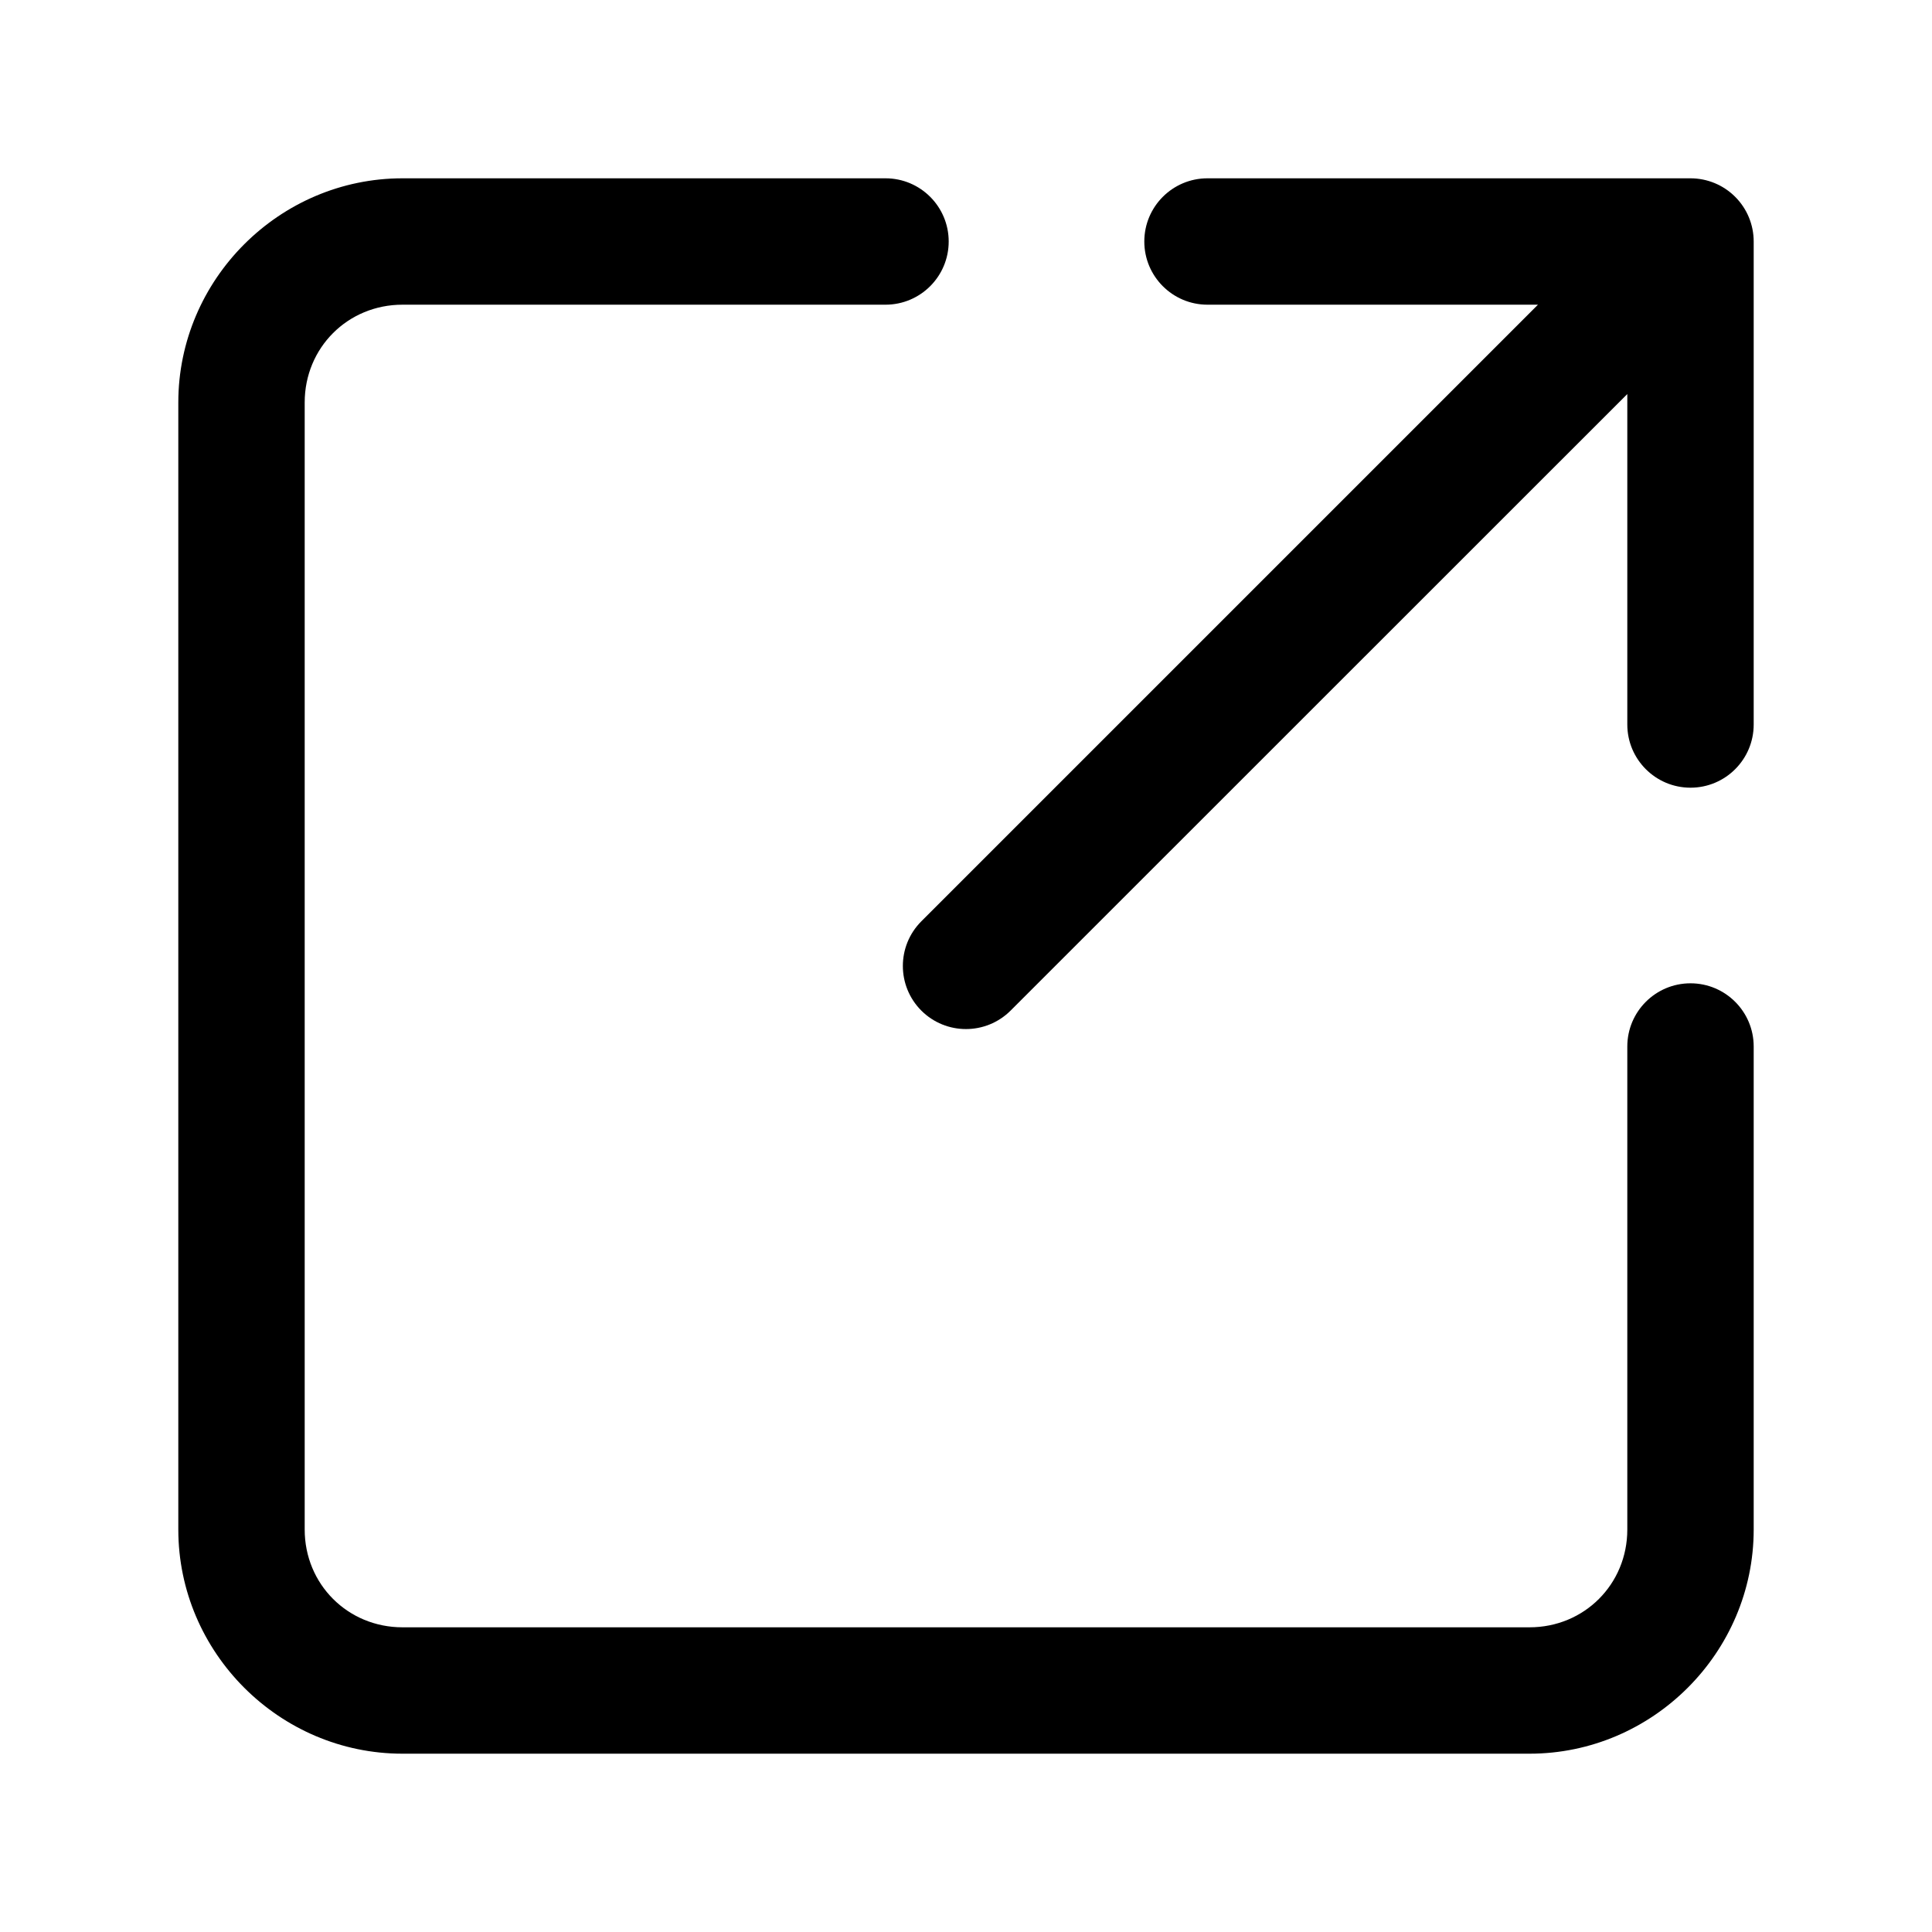
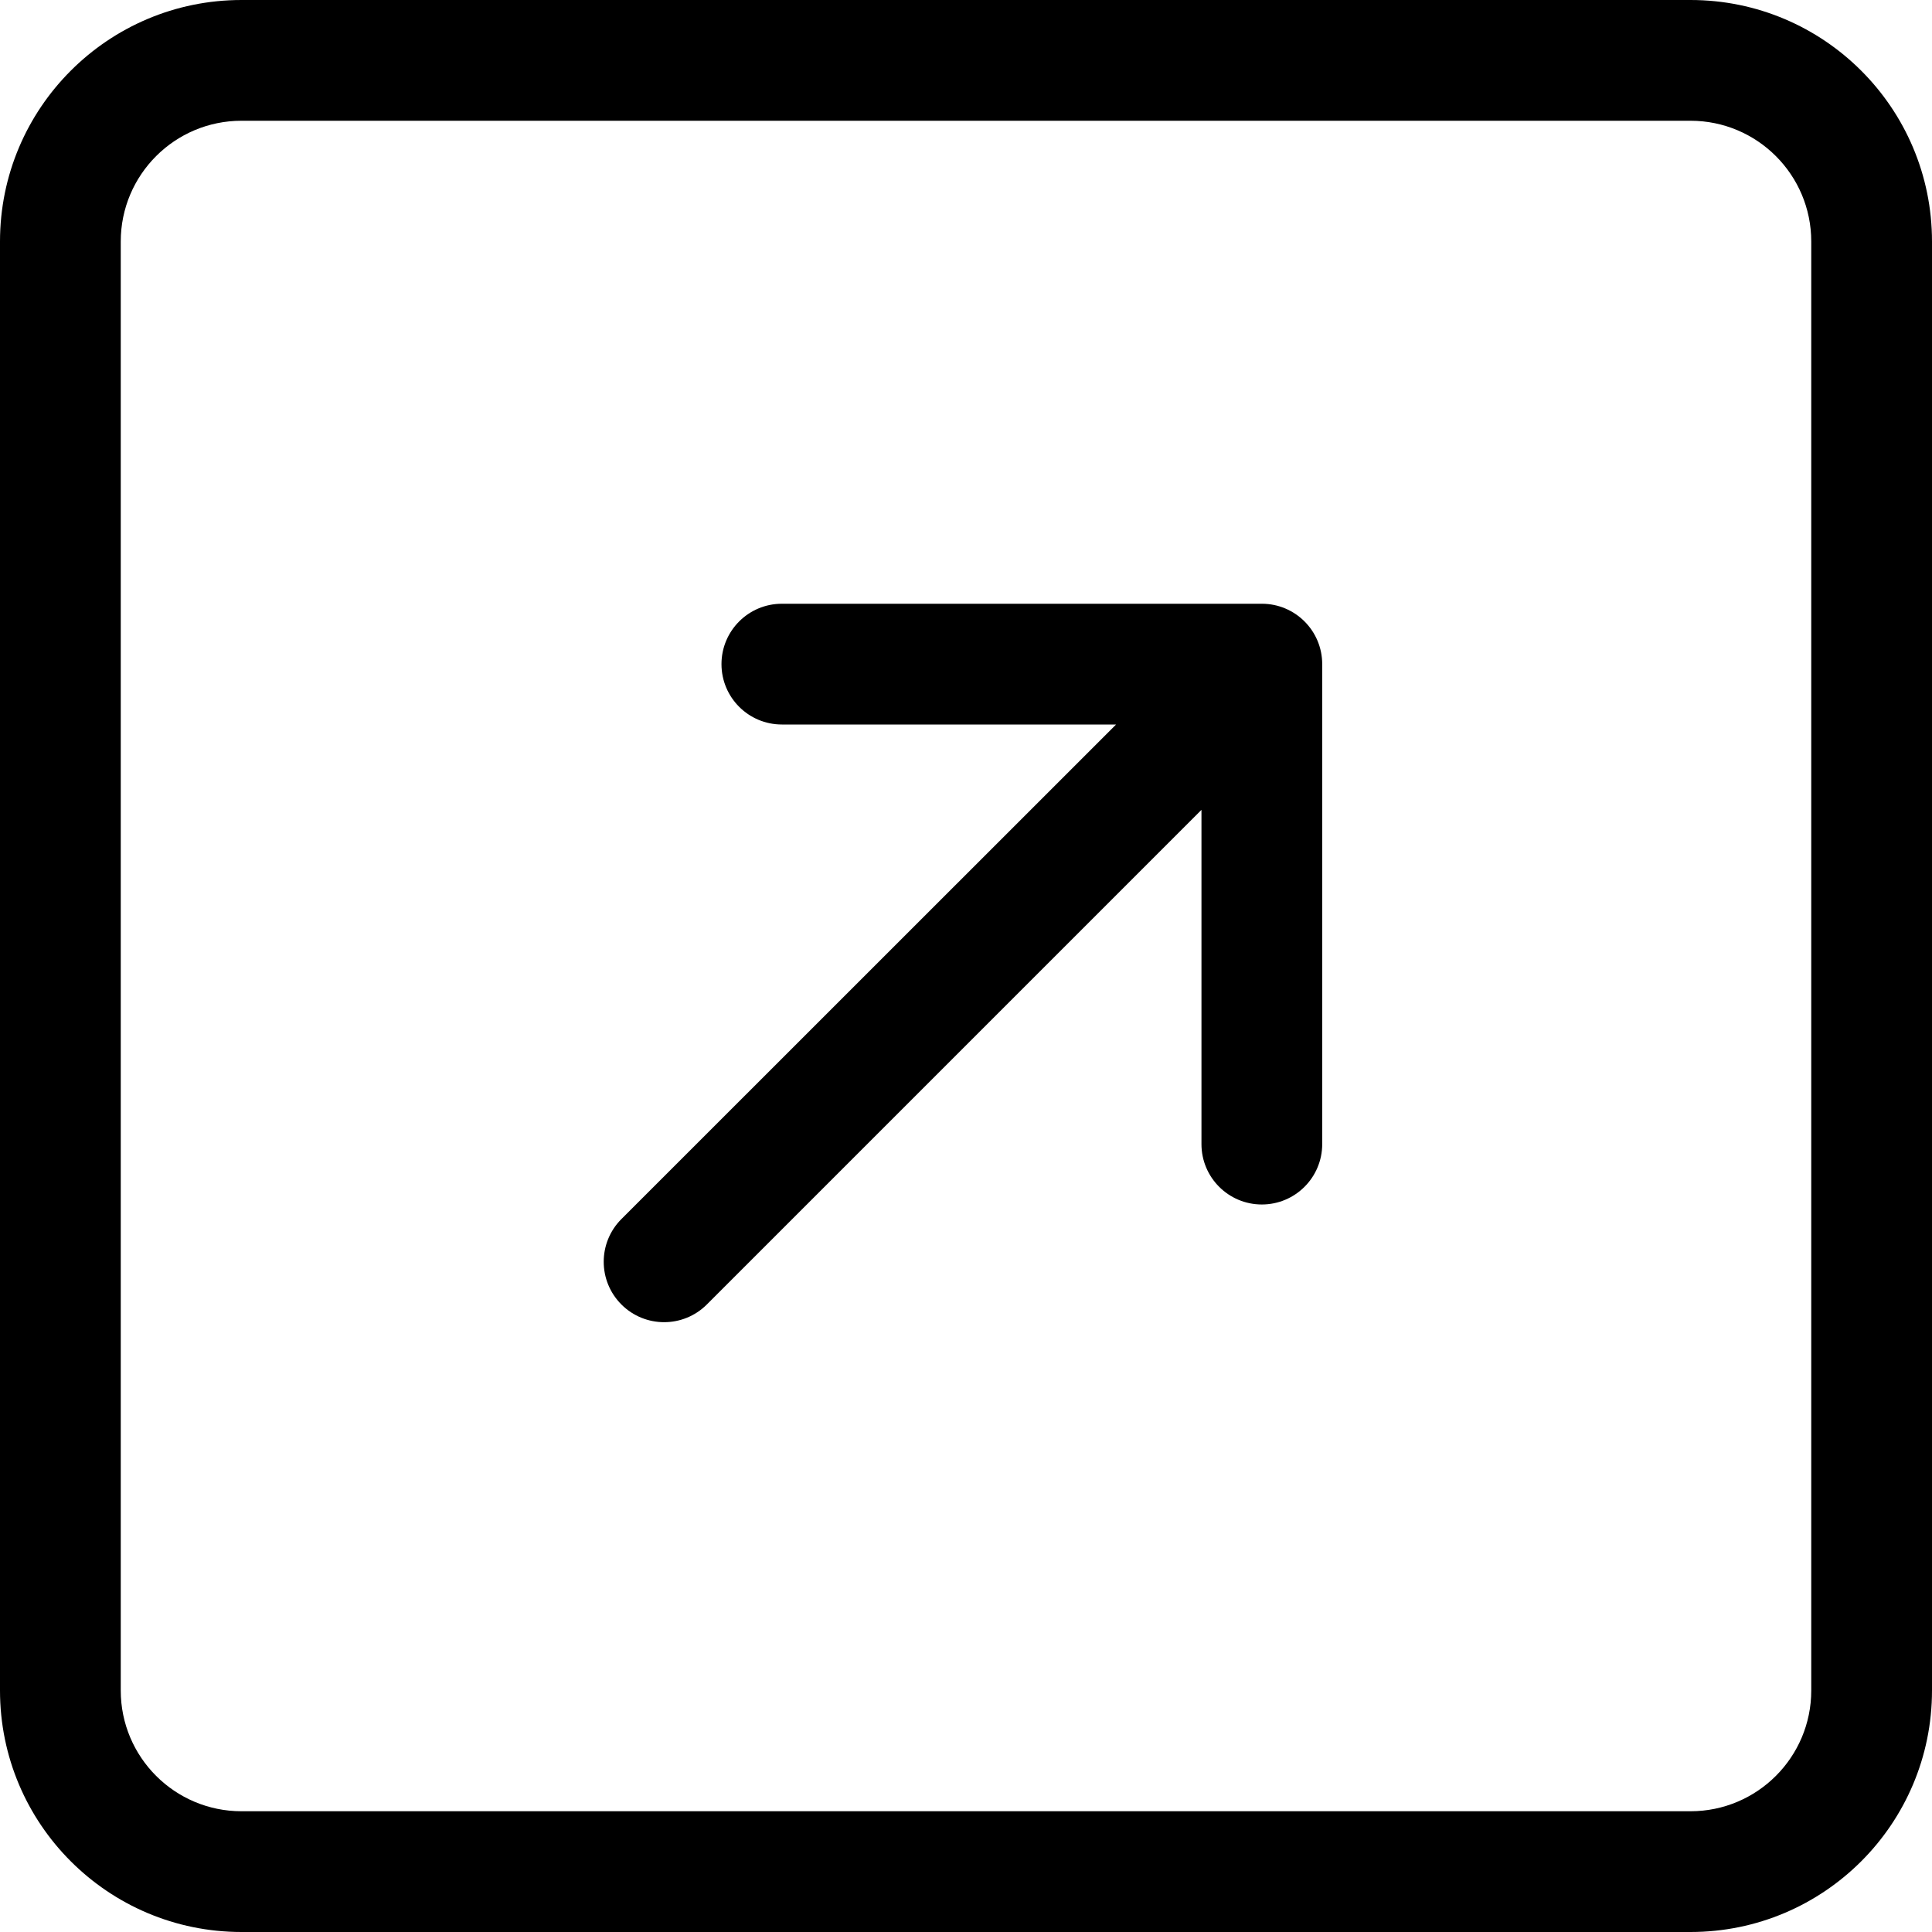
- <svg xmlns="http://www.w3.org/2000/svg" width="24px" height="24px" viewBox="0 0 24 24" stroke-width="1.57" fill="none" color="#000000" version="1.1" id="svg7994">
-   <defs id="defs7998" />
-   <path style="color:#000000;fill:#000000;stroke-linecap:round;stroke-linejoin:round;-inkscape-stroke:none" d="M 15,2.215 A 0.785,0.785 0 0 0 14.215,3 0.785,0.785 0 0 0 15,3.785 h 4.105 l -7.66,7.66 a 0.785,0.785 0 0 0 0,1.109 0.785,0.785 0 0 0 1.109,0 L 20.215,4.895 V 9 A 0.785,0.785 0 0 0 21,9.785 0.785,0.785 0 0 0 21.785,9 V 3 A 0.785,0.785 0 0 0 21.725,2.699 0.785,0.785 0 0 0 21.555,2.445 0.785,0.785 0 0 0 21,2.215 Z" id="path7990" />
-   <path style="color:#000000;fill:#000000;stroke-linecap:round;-inkscape-stroke:none" d="M 5,2.215 C 3.471,2.215 2.215,3.471 2.215,5 v 14 c 0,1.529 1.256,2.785 2.785,2.785 h 14 c 1.529,0 2.785,-1.256 2.785,-2.785 V 13 A 0.785,0.785 0 0 0 21,12.215 0.785,0.785 0 0 0 20.215,13 v 6 c 0,0.68 -0.535,1.215 -1.215,1.215 H 5 C 4.32,20.215 3.785,19.68 3.785,19 V 5 C 3.785,4.32 4.32,3.785 5,3.785 h 6 A 0.785,0.785 0 0 0 11.785,3 0.785,0.785 0 0 0 11,2.215 Z" id="path7992" />
+ <svg xmlns="http://www.w3.org/2000/svg" width="16" height="16" fill="currentColor" class="bi bi-arrow-up-right-square" viewBox="0 0 16 16">
+   <path fill-rule="evenodd" d="M15 2a1 1 0 0 0-1-1H2a1 1 0 0 0-1 1v12a1 1 0 0 0 1 1h12a1 1 0 0 0 1-1V2zM0 2a2 2 0 0 1 2-2h12a2 2 0 0 1 2 2v12a2 2 0 0 1-2 2H2a2 2 0 0 1-2-2V2zm5.854 8.803a.5.5 0 1 1-.708-.707L9.243 6H6.475a.5.5 0 1 1 0-1h3.975a.5.5 0 0 1 .5.5v3.975a.5.5 0 1 1-1 0V6.707l-4.096 4.096z" />
</svg>
